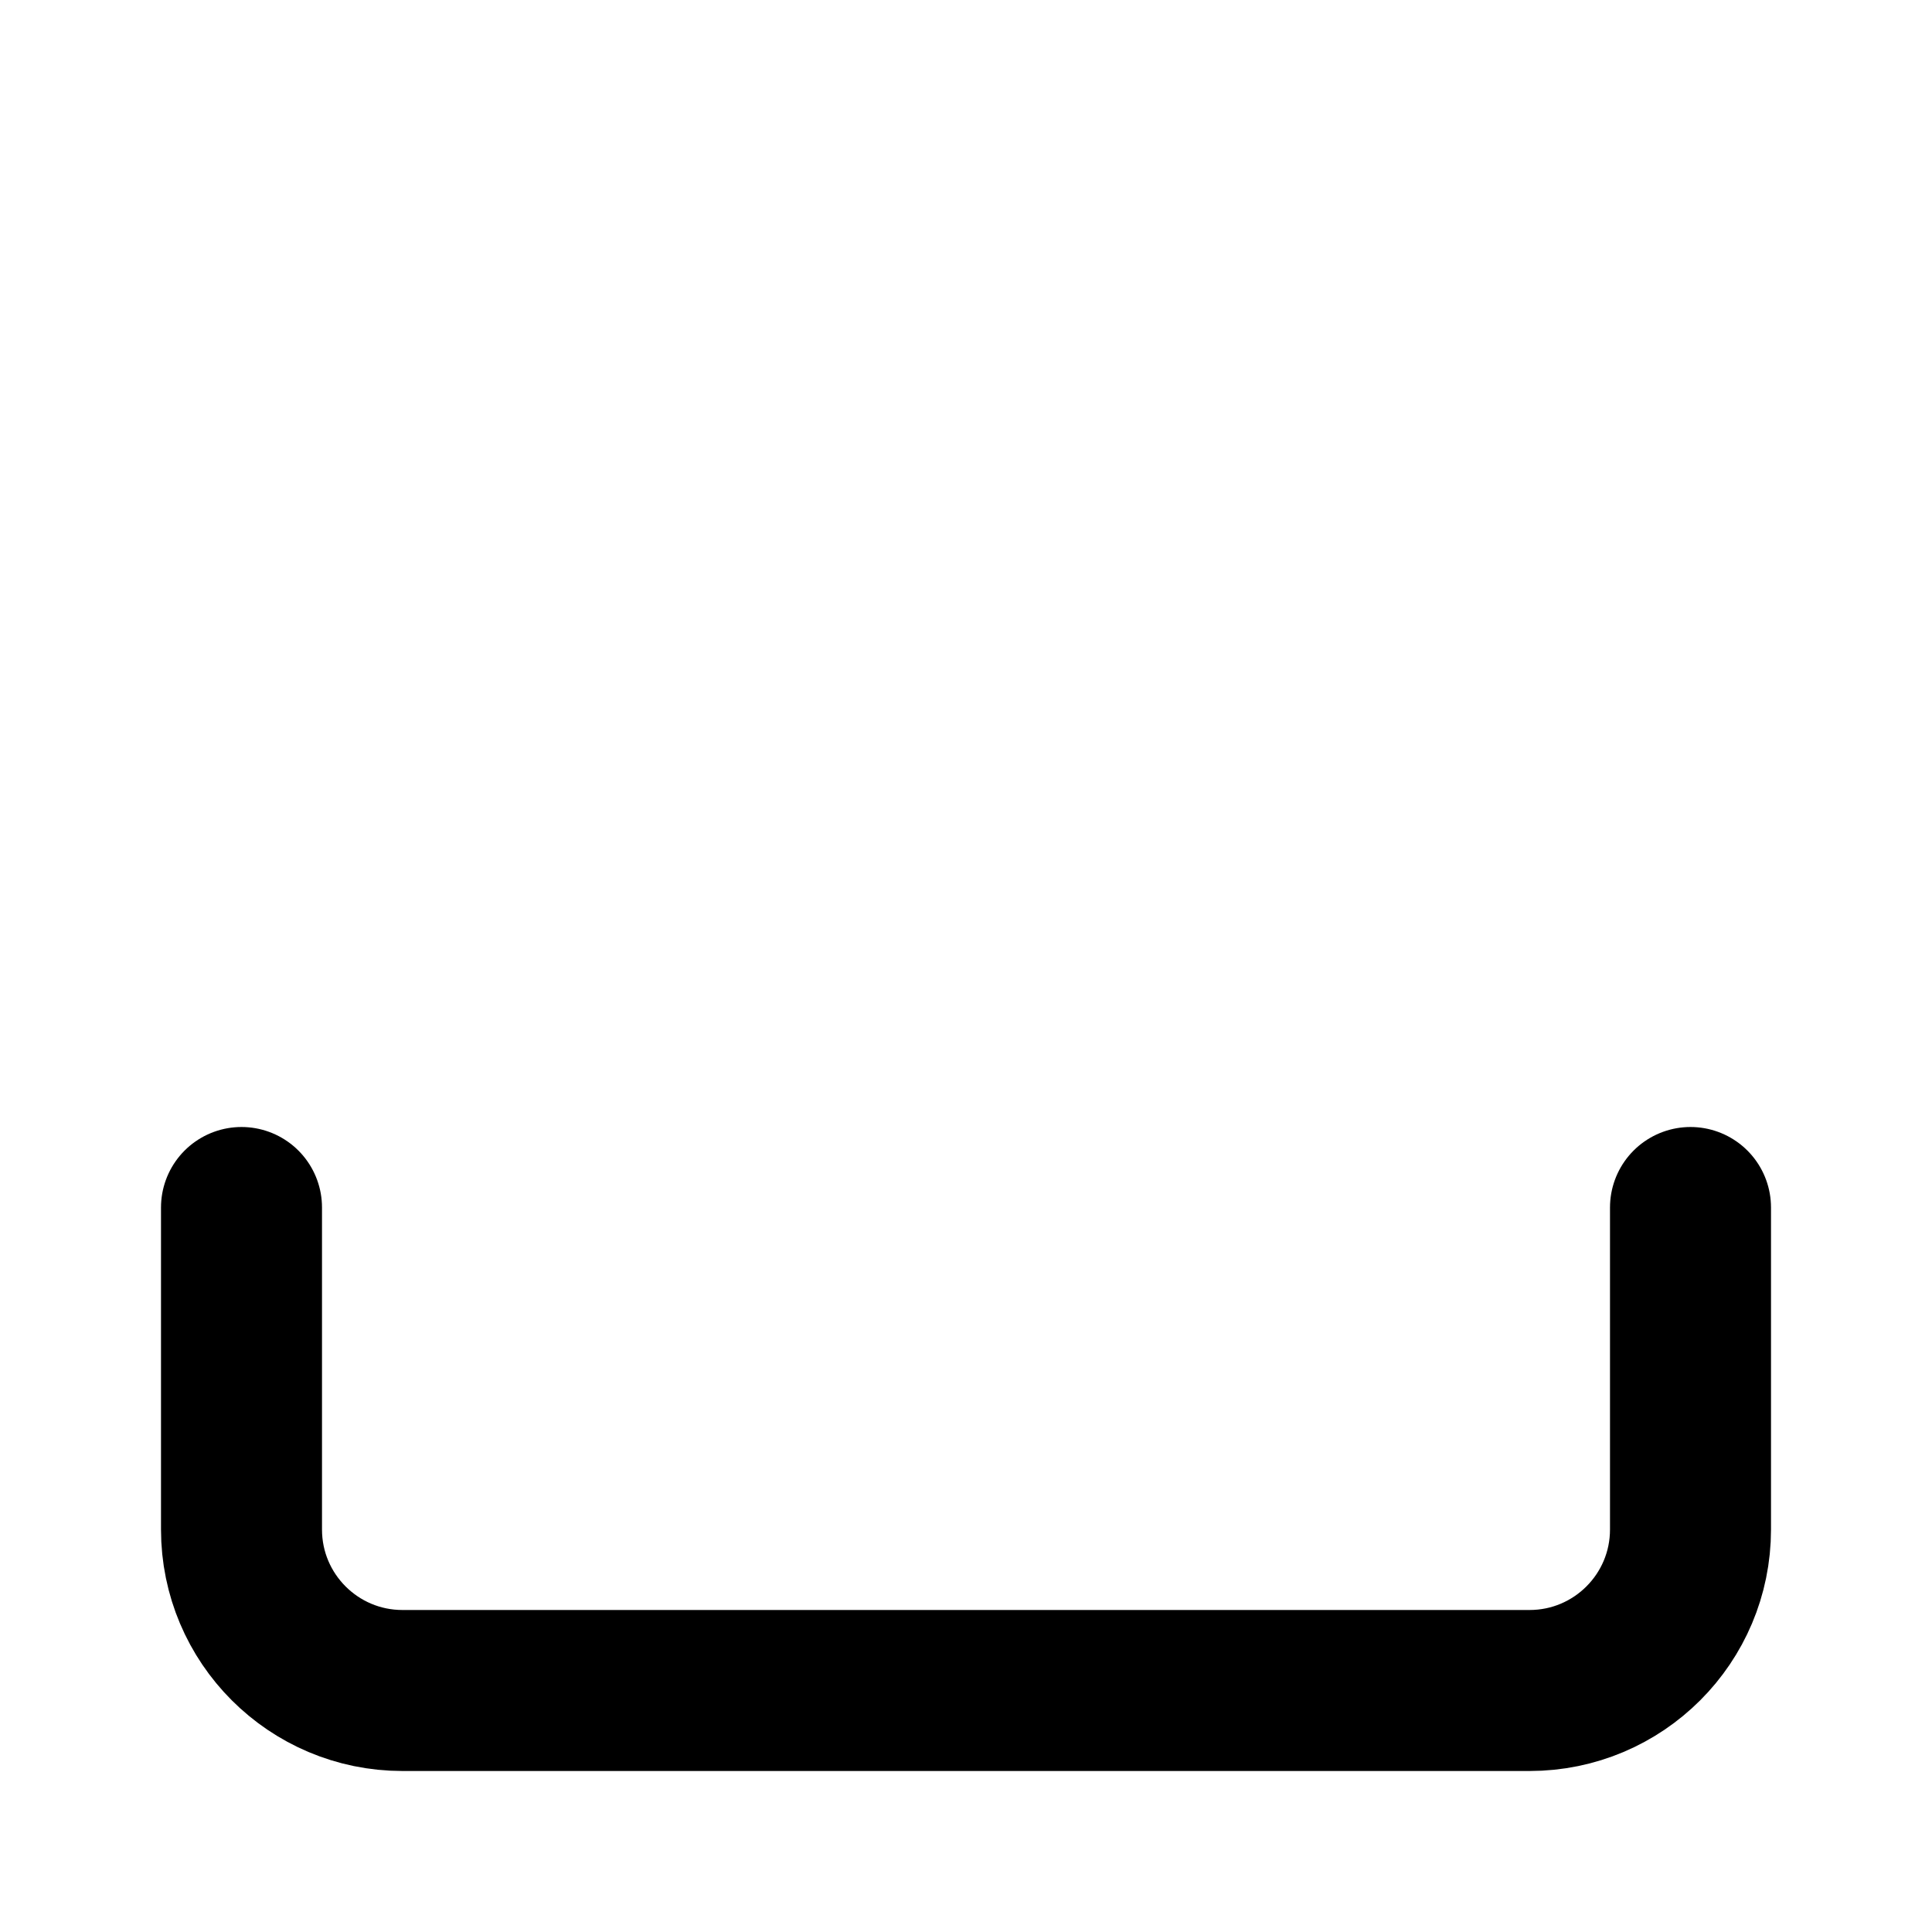
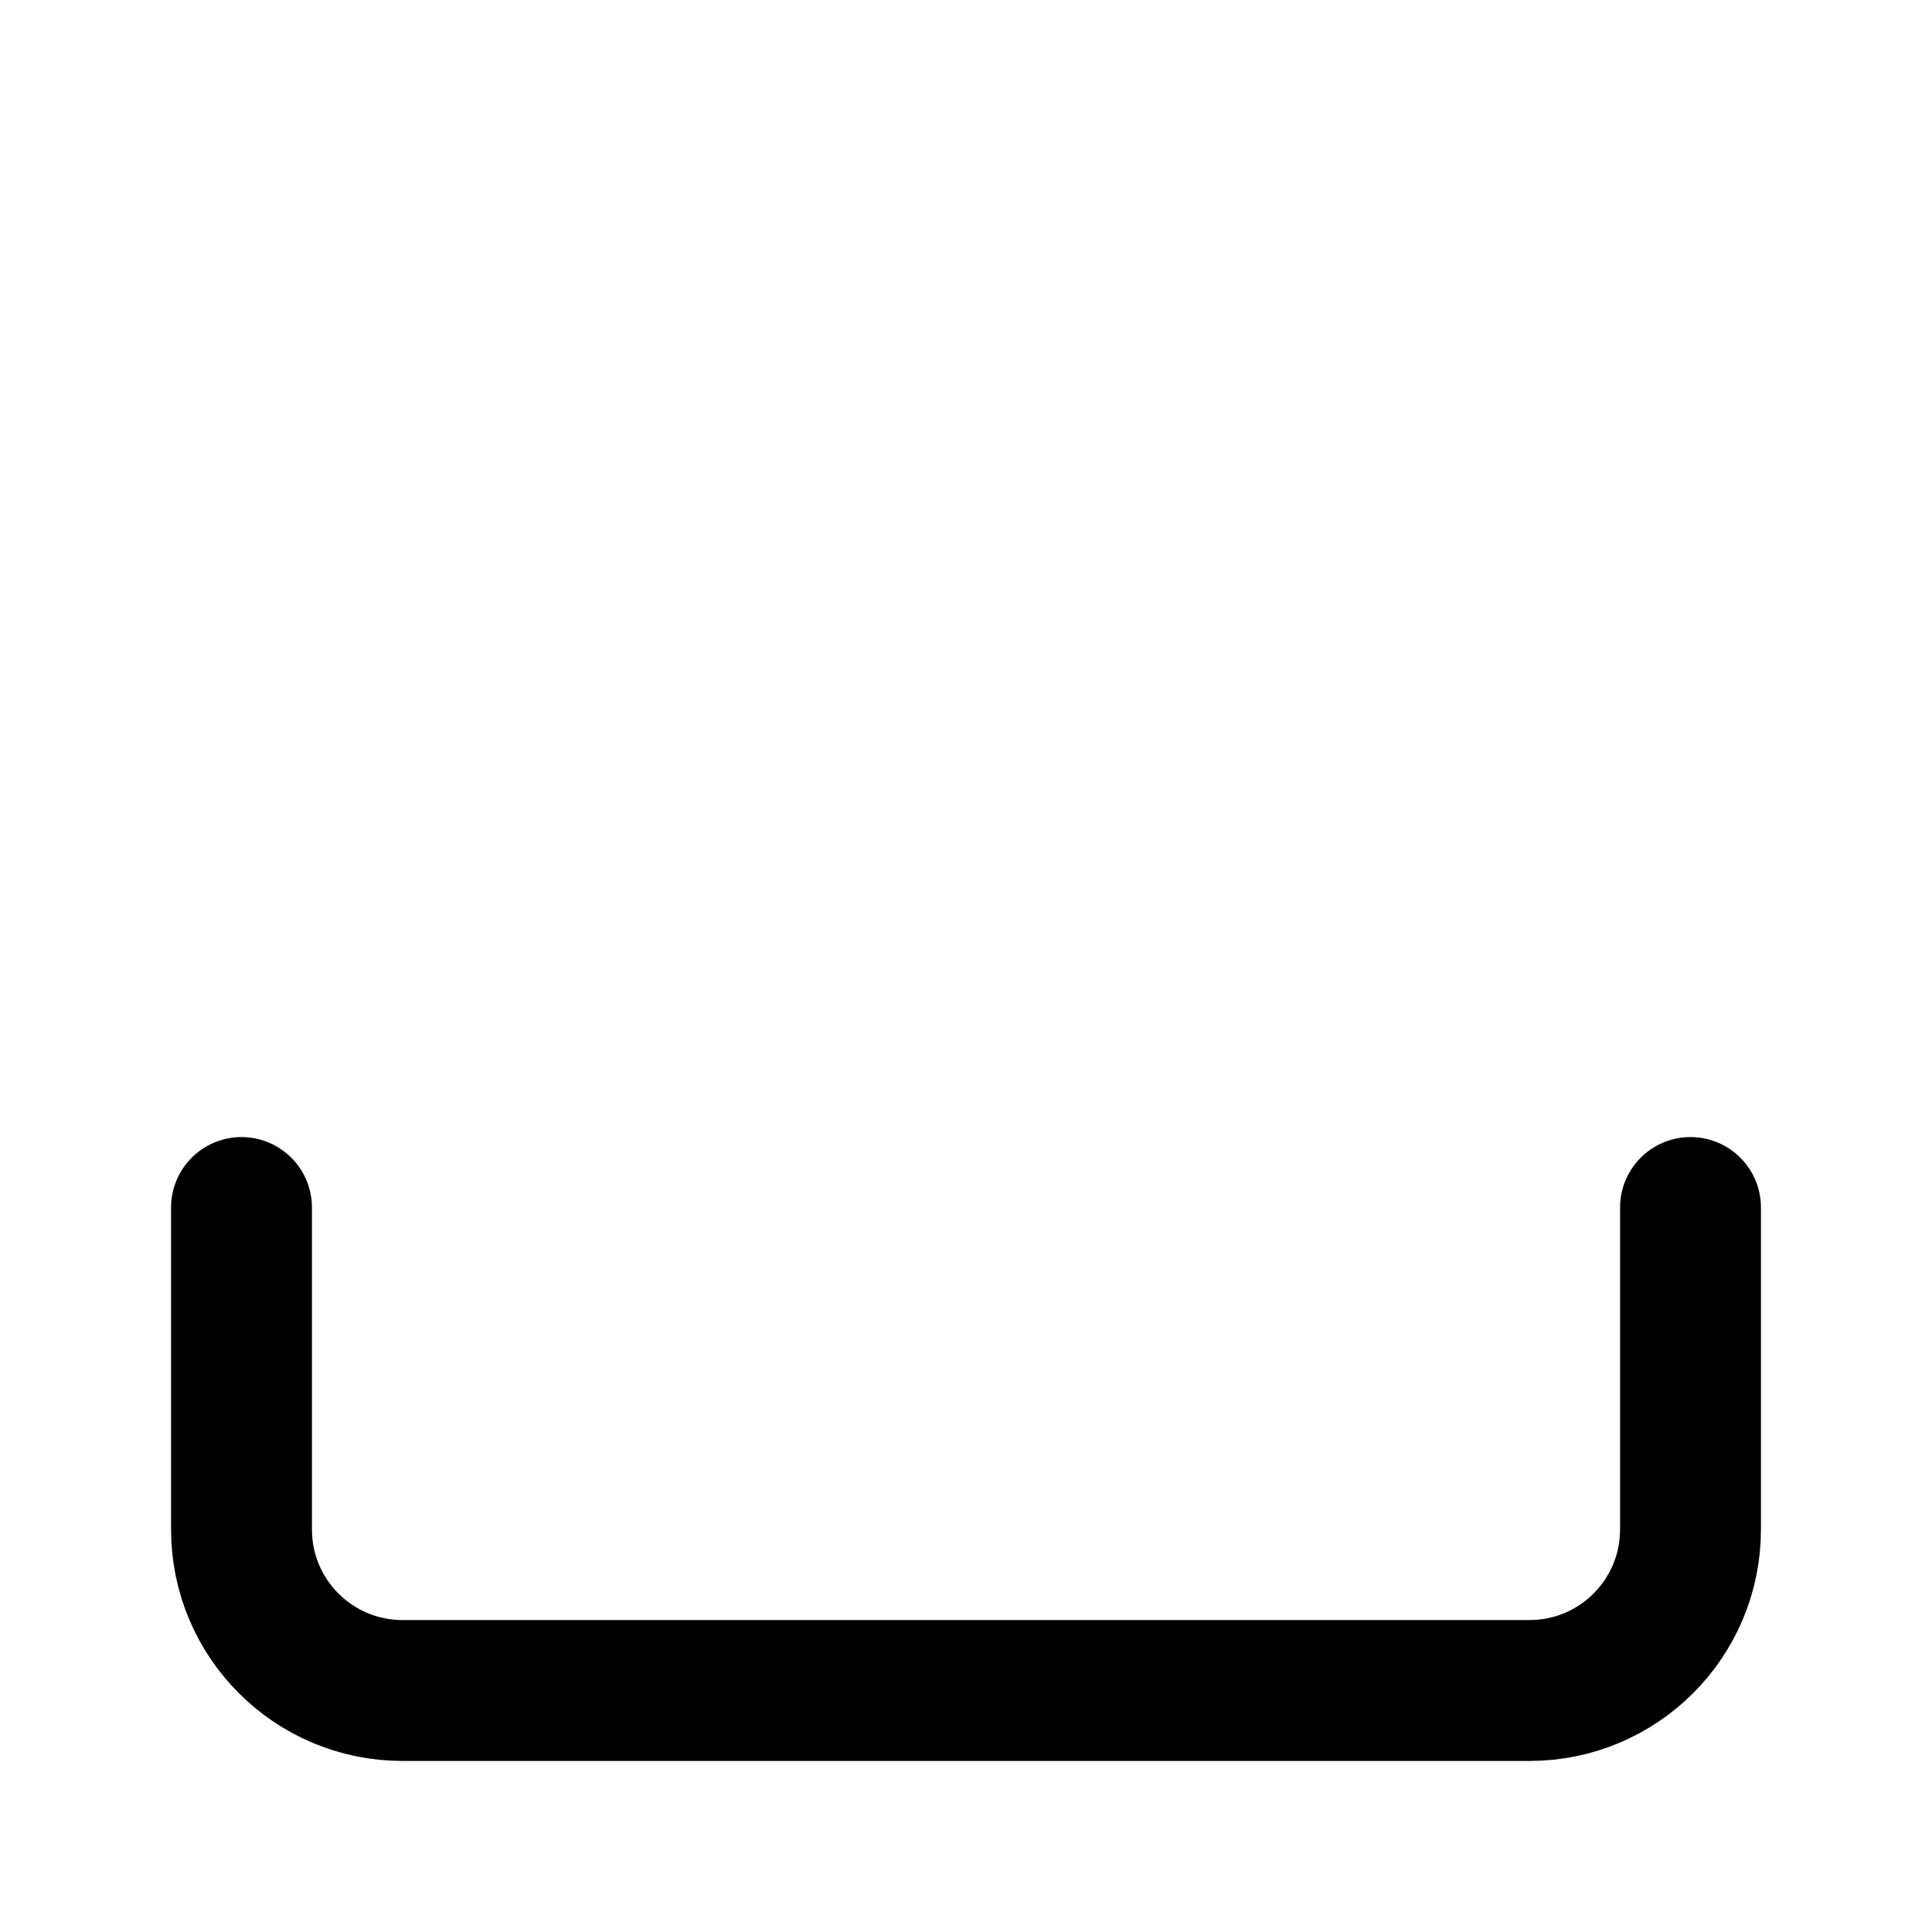
- <svg xmlns="http://www.w3.org/2000/svg" viewBox="0 0 24 24" fill="none" stroke="currentColor" stroke-width="2" stroke-linecap="round" stroke-linejoin="round">
+ <svg xmlns="http://www.w3.org/2000/svg" viewBox="0 0 24 24" fill="none" stroke="currentColor" stroke-width="1.75" stroke-linecap="round" stroke-linejoin="round">
  <path d="M21 15v4a2 2 0 0 1-2 2H5a2 2 0 0 1-2-2v-4" />
</svg>
